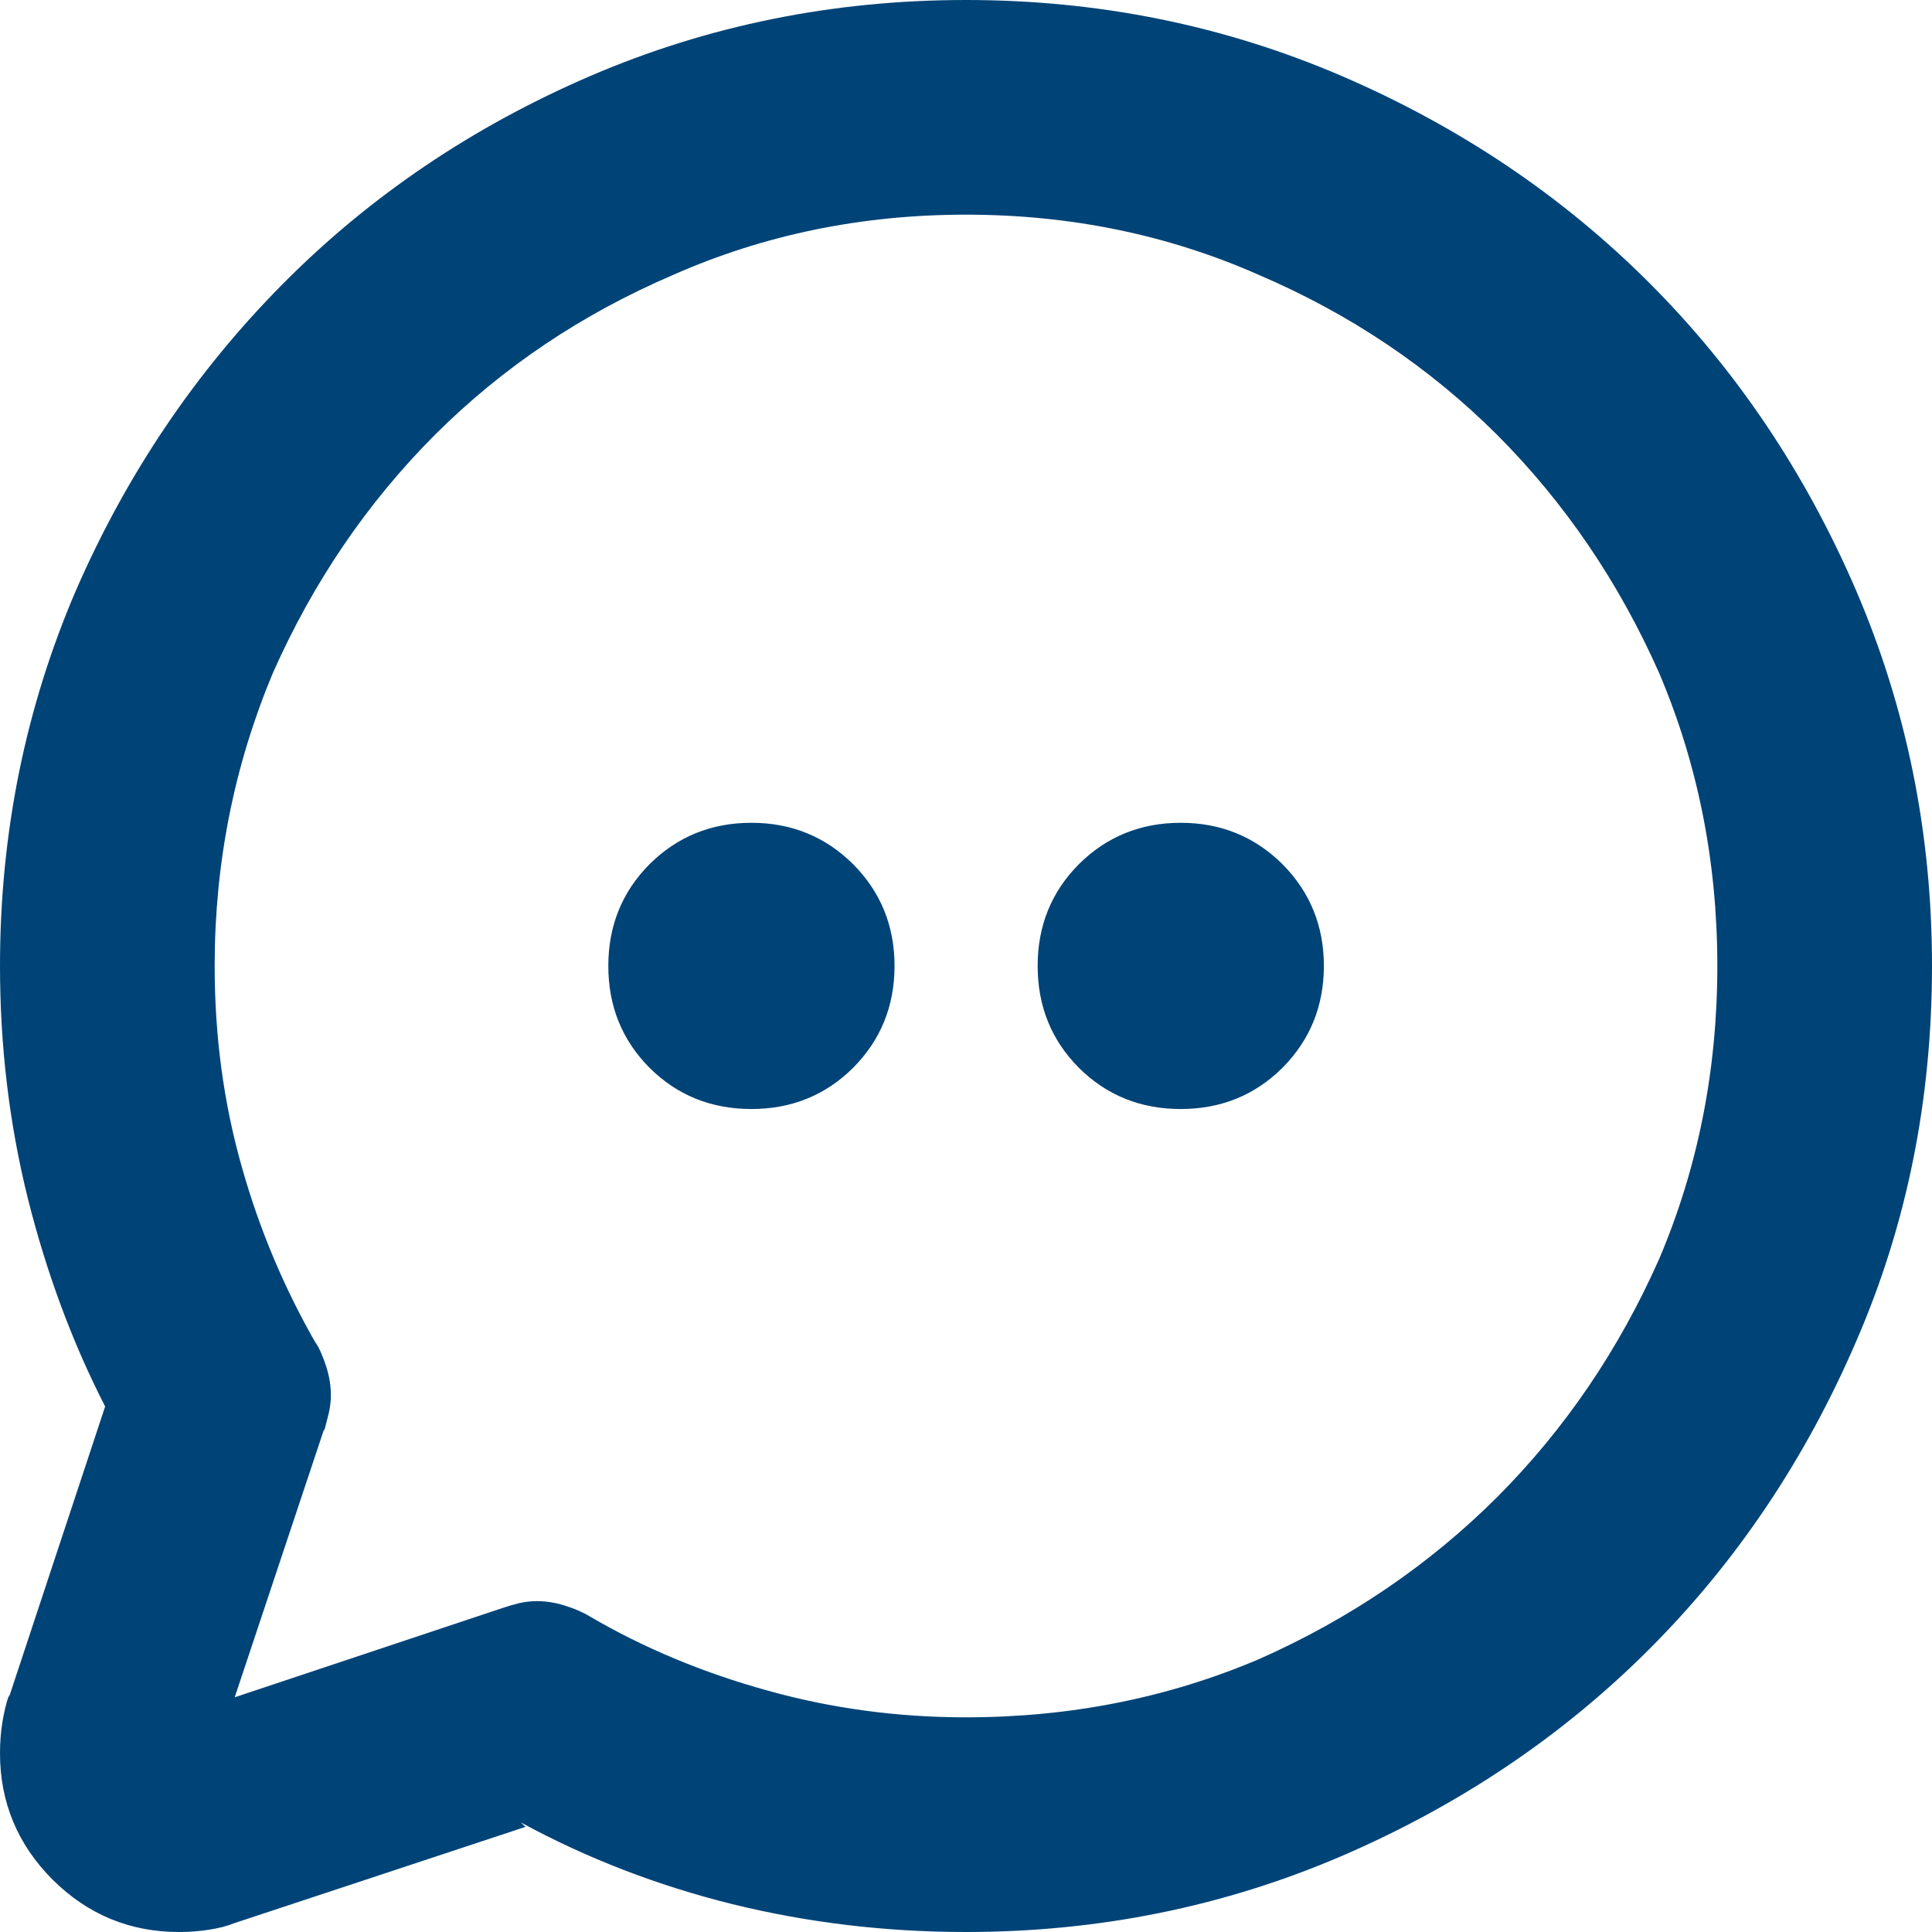
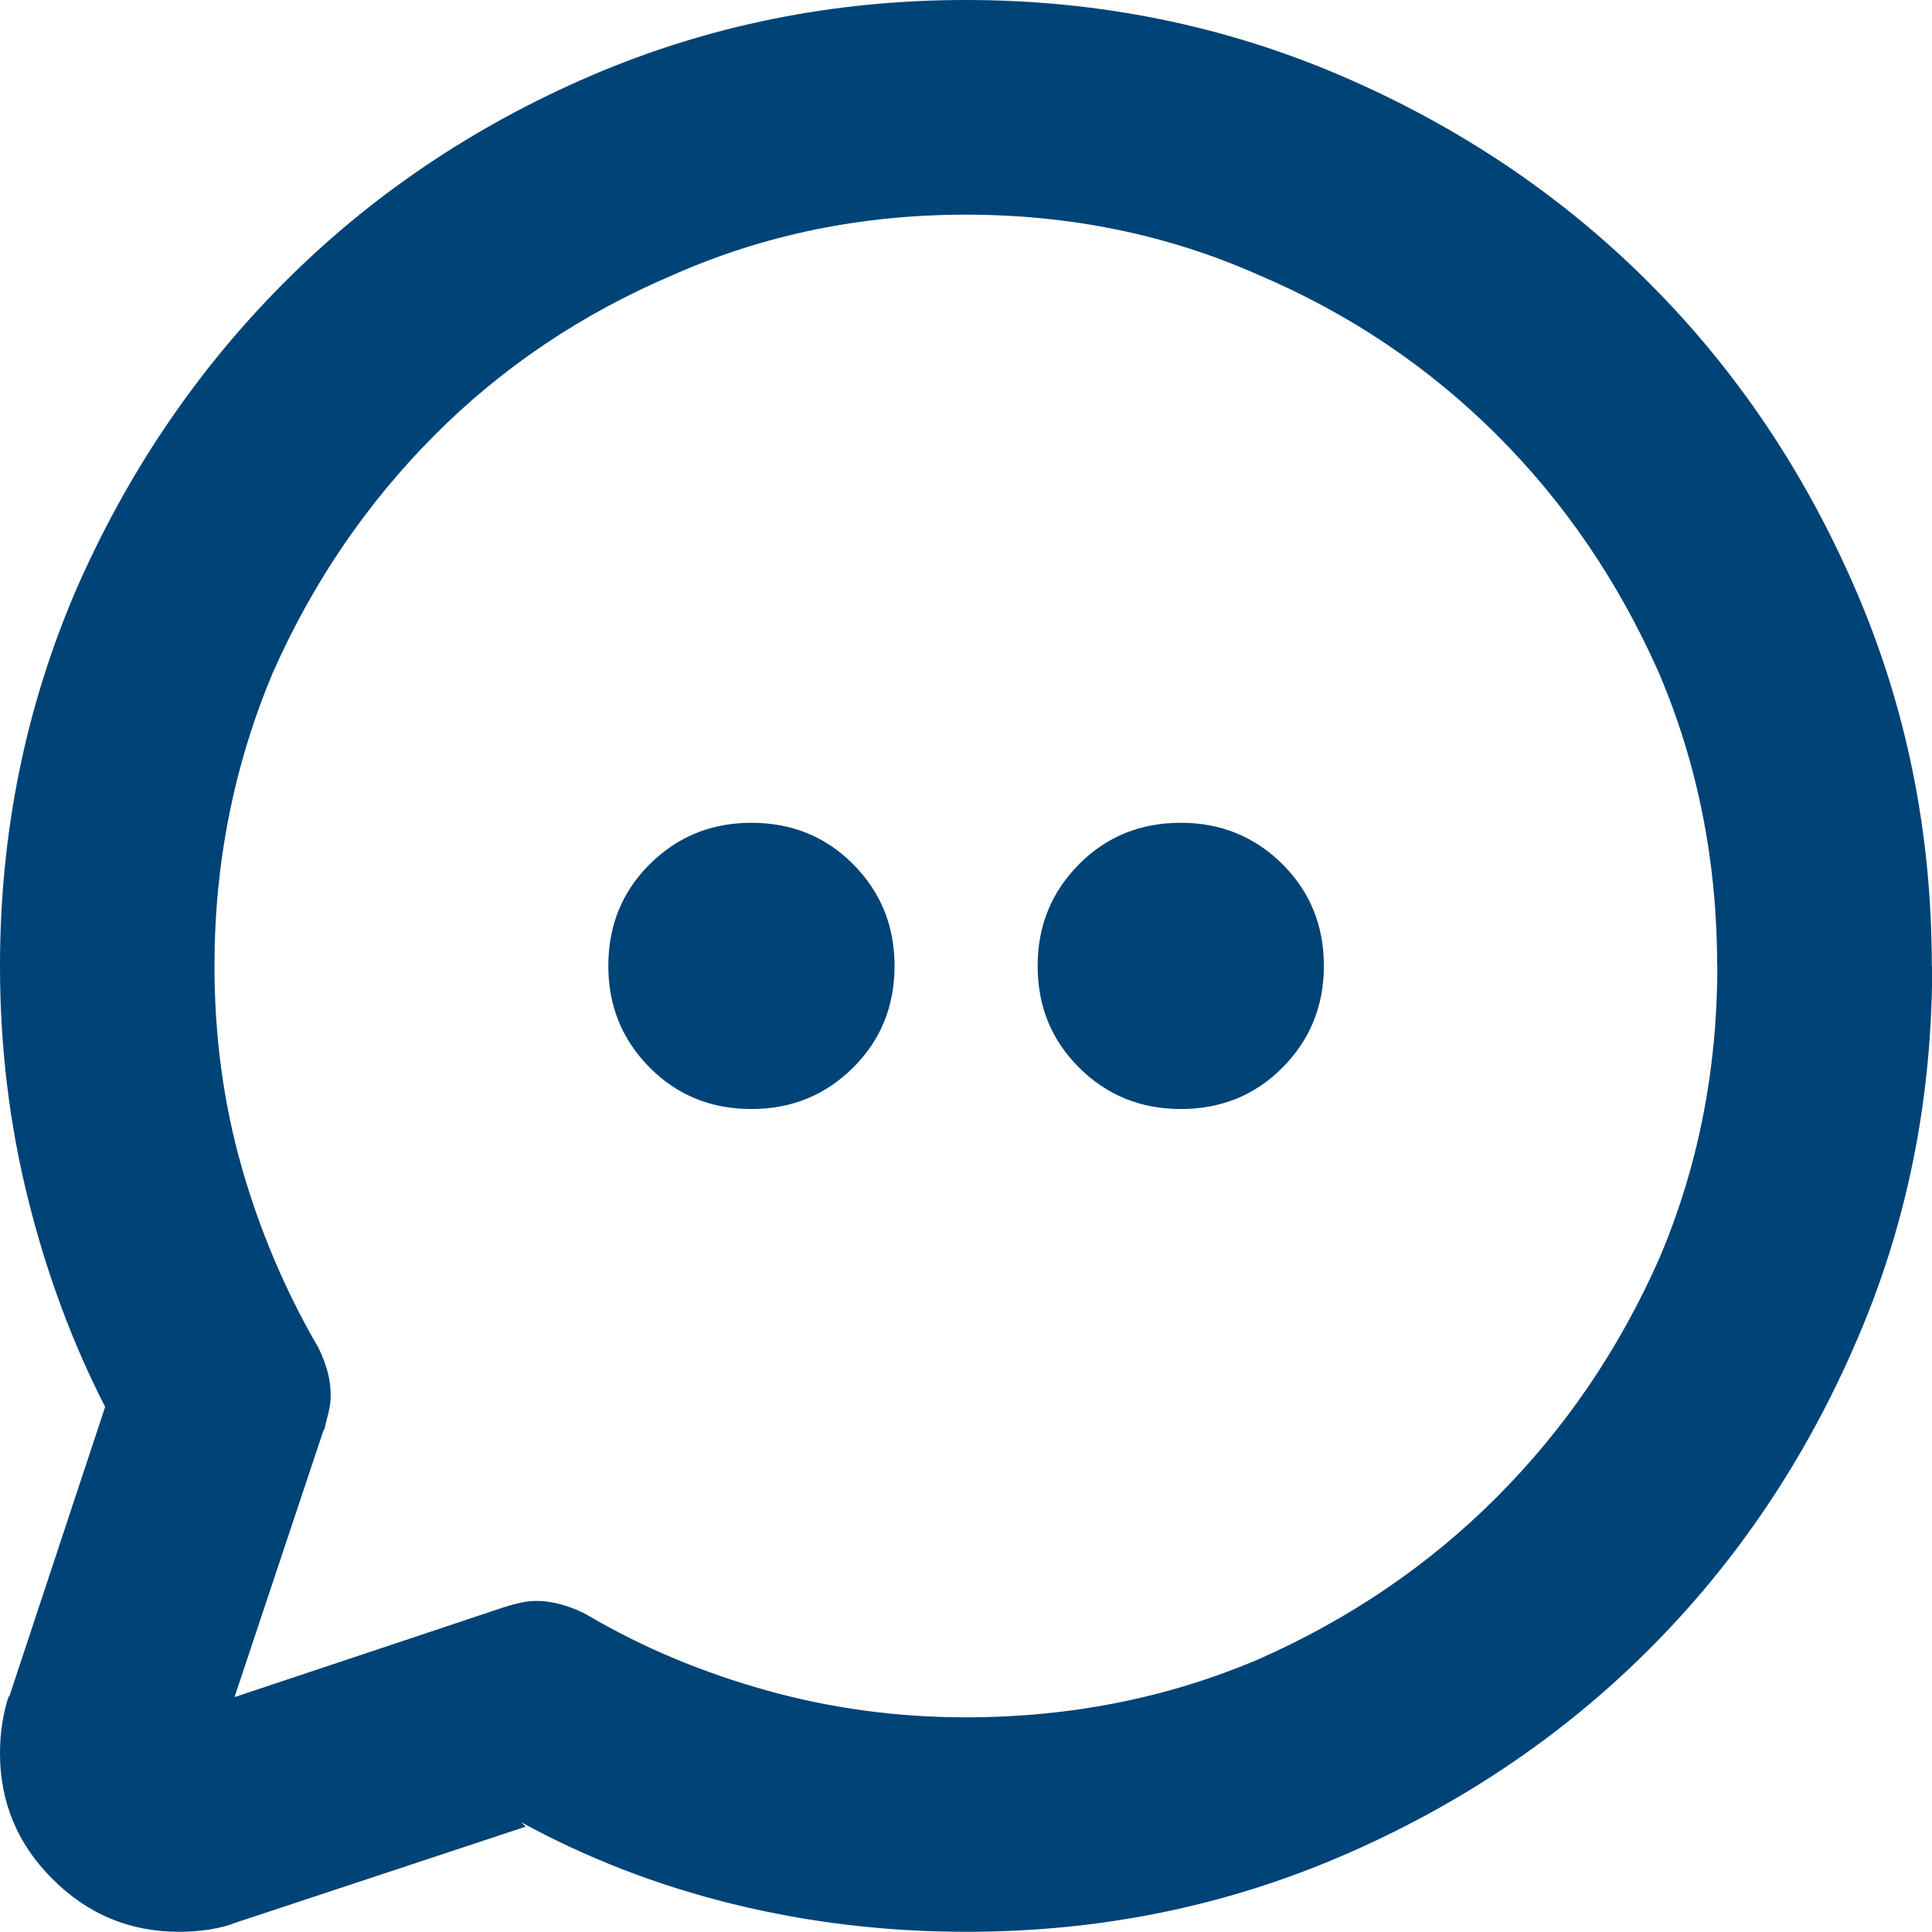
- <svg xmlns="http://www.w3.org/2000/svg" preserveAspectRatio="none" overflow="visible" style="display: block;" width="10.125" height="10.125" viewBox="0 0 10.125 10.125" fill="none">
+ <svg xmlns="http://www.w3.org/2000/svg" width="10.125" height="10.125" fill="none" overflow="visible" preserveAspectRatio="none" style="display:block" viewBox="0 0 10.125 10.125">
  <g id="Container">
-     <path id="Symbol" d="M4.688 5.062C4.688 5.273 4.615 5.451 4.471 5.596C4.326 5.74 4.148 5.812 3.938 5.812C3.727 5.812 3.549 5.74 3.404 5.596C3.26 5.451 3.188 5.273 3.188 5.062C3.188 4.852 3.26 4.674 3.404 4.529C3.549 4.385 3.727 4.312 3.938 4.312V4.312C4.148 4.312 4.326 4.385 4.471 4.529C4.615 4.674 4.688 4.852 4.688 5.062V5.062V5.062M6.188 4.312C5.977 4.312 5.799 4.385 5.654 4.529C5.51 4.674 5.438 4.852 5.438 5.062C5.438 5.273 5.51 5.451 5.654 5.596C5.799 5.74 5.977 5.812 6.188 5.812C6.398 5.812 6.576 5.74 6.721 5.596C6.865 5.451 6.938 5.273 6.938 5.062V5.062C6.938 4.852 6.865 4.674 6.721 4.529C6.576 4.385 6.398 4.312 6.188 4.312V4.312V4.312M10.125 5.062V5.062V5.062C10.125 5.766 9.992 6.422 9.727 7.031C9.461 7.648 9.1 8.186 8.643 8.643C8.186 9.1 7.648 9.461 7.031 9.727C6.414 9.992 5.758 10.125 5.062 10.125C4.641 10.125 4.232 10.076 3.838 9.979C3.443 9.881 3.074 9.738 2.73 9.551L2.754 9.574L1.23 10.078C1.191 10.094 1.146 10.105 1.096 10.113C1.045 10.121 0.992 10.125 0.938 10.125C0.68 10.125 0.459 10.033 0.275 9.85C0.092 9.666 0 9.445 0 9.188C0 9.133 0.004 9.08 0.012 9.029C0.02 8.979 0.031 8.93 0.047 8.883V8.895L0.551 7.371C0.379 7.035 0.244 6.672 0.146 6.281C0.049 5.891 0 5.484 0 5.062C0 4.367 0.133 3.711 0.398 3.094C0.664 2.484 1.025 1.949 1.482 1.488C1.939 1.027 2.477 0.664 3.094 0.398C3.711 0.133 4.367 0 5.062 0C5.758 0 6.414 0.133 7.031 0.398C7.648 0.664 8.186 1.025 8.643 1.482C9.1 1.939 9.461 2.477 9.727 3.094C9.992 3.711 10.125 4.367 10.125 5.062V5.062V5.062V5.062M9 5.062C9 4.516 8.898 4.004 8.695 3.527C8.484 3.051 8.201 2.635 7.846 2.279C7.49 1.924 7.074 1.645 6.598 1.441C6.121 1.23 5.609 1.125 5.062 1.125C4.516 1.125 4.004 1.23 3.527 1.441C3.051 1.645 2.635 1.924 2.279 2.279C1.924 2.635 1.641 3.051 1.43 3.527C1.227 4.012 1.125 4.523 1.125 5.062C1.125 5.43 1.172 5.779 1.266 6.111C1.359 6.443 1.492 6.758 1.664 7.055L1.652 7.031C1.676 7.07 1.695 7.115 1.711 7.166C1.727 7.217 1.734 7.266 1.734 7.312C1.734 7.344 1.73 7.375 1.723 7.406C1.715 7.438 1.707 7.469 1.699 7.5V7.488L1.23 8.895L2.637 8.426C2.66 8.418 2.688 8.41 2.719 8.402C2.75 8.395 2.781 8.391 2.812 8.391V8.391C2.859 8.391 2.908 8.398 2.959 8.414C3.01 8.43 3.055 8.449 3.094 8.473V8.473C3.375 8.637 3.684 8.766 4.02 8.859C4.355 8.953 4.703 9 5.062 9C5.609 9 6.121 8.898 6.598 8.695C7.074 8.484 7.49 8.201 7.846 7.846C8.201 7.49 8.484 7.074 8.695 6.598C8.898 6.121 9 5.609 9 5.062V5.062V5.062V5.062V5.062V5.062" fill="#004377" />
+     <path id="Symbol" fill="#004377" d="M4.688 5.062c0 .211-.072.389-.217.533s-.322.217-.533.217-.389-.072-.533-.217-.217-.322-.217-.533.072-.389.217-.533.322-.217.533-.217.389.072.533.217.217.322.217.533m1.5-.75c-.211 0-.389.072-.533.217s-.217.322-.217.533.072.389.217.533.322.217.533.217.389-.072.533-.217.217-.322.217-.533-.072-.389-.217-.533-.322-.217-.533-.217m3.938.75c0 .703-.133 1.359-.398 1.969-.266.617-.627 1.154-1.084 1.611s-.994.818-1.611 1.084c-.617.266-1.273.398-1.969.398-.422 0-.83-.049-1.225-.146q-.592-.146-1.107-.428l.023.023-1.523.504c-.039.016-.084.027-.135.035s-.104.012-.158.012c-.258 0-.479-.092-.662-.275C.092 9.666 0 9.445 0 9.188c0-.055.004-.107.012-.158.008-.051.02-.1.035-.146v.012l.504-1.523c-.172-.336-.307-.699-.404-1.09C.049 5.891 0 5.484 0 5.062c0-.695.133-1.352.398-1.969.266-.609.627-1.145 1.084-1.605S2.477.664 3.094.398C3.711.133 4.367 0 5.062 0s1.352.133 1.969.398c.617.266 1.154.627 1.611 1.084s.818.994 1.084 1.611c.266.617.398 1.273.398 1.969m-1.125 0c0-.547-.102-1.059-.305-1.535-.211-.477-.494-.893-.85-1.248s-.771-.635-1.248-.838C6.121 1.23 5.609 1.125 5.062 1.125s-1.059.105-1.535.316c-.477.203-.893.482-1.248.838s-.639.771-.85 1.248c-.203.484-.305.996-.305 1.535 0 .367.047.717.141 1.049.094.332.227.646.398.943l-.012-.023c.023.039.043.084.059.135.016.051.023.1.023.146 0 .031-.004.062-.012.094-.008.031-.016.062-.023.094v-.012l-.469 1.406 1.406-.469c.023-.008.051-.016.082-.023.031-.008.062-.012.094-.012.047 0 .096.008.146.023.051.016.096.035.135.059.281.164.59.293.926.387C4.355 8.953 4.703 9 5.062 9c.547 0 1.059-.102 1.535-.305.477-.211.893-.494 1.248-.85s.639-.771.85-1.248C8.898 6.121 9 5.609 9 5.062" />
  </g>
</svg>
